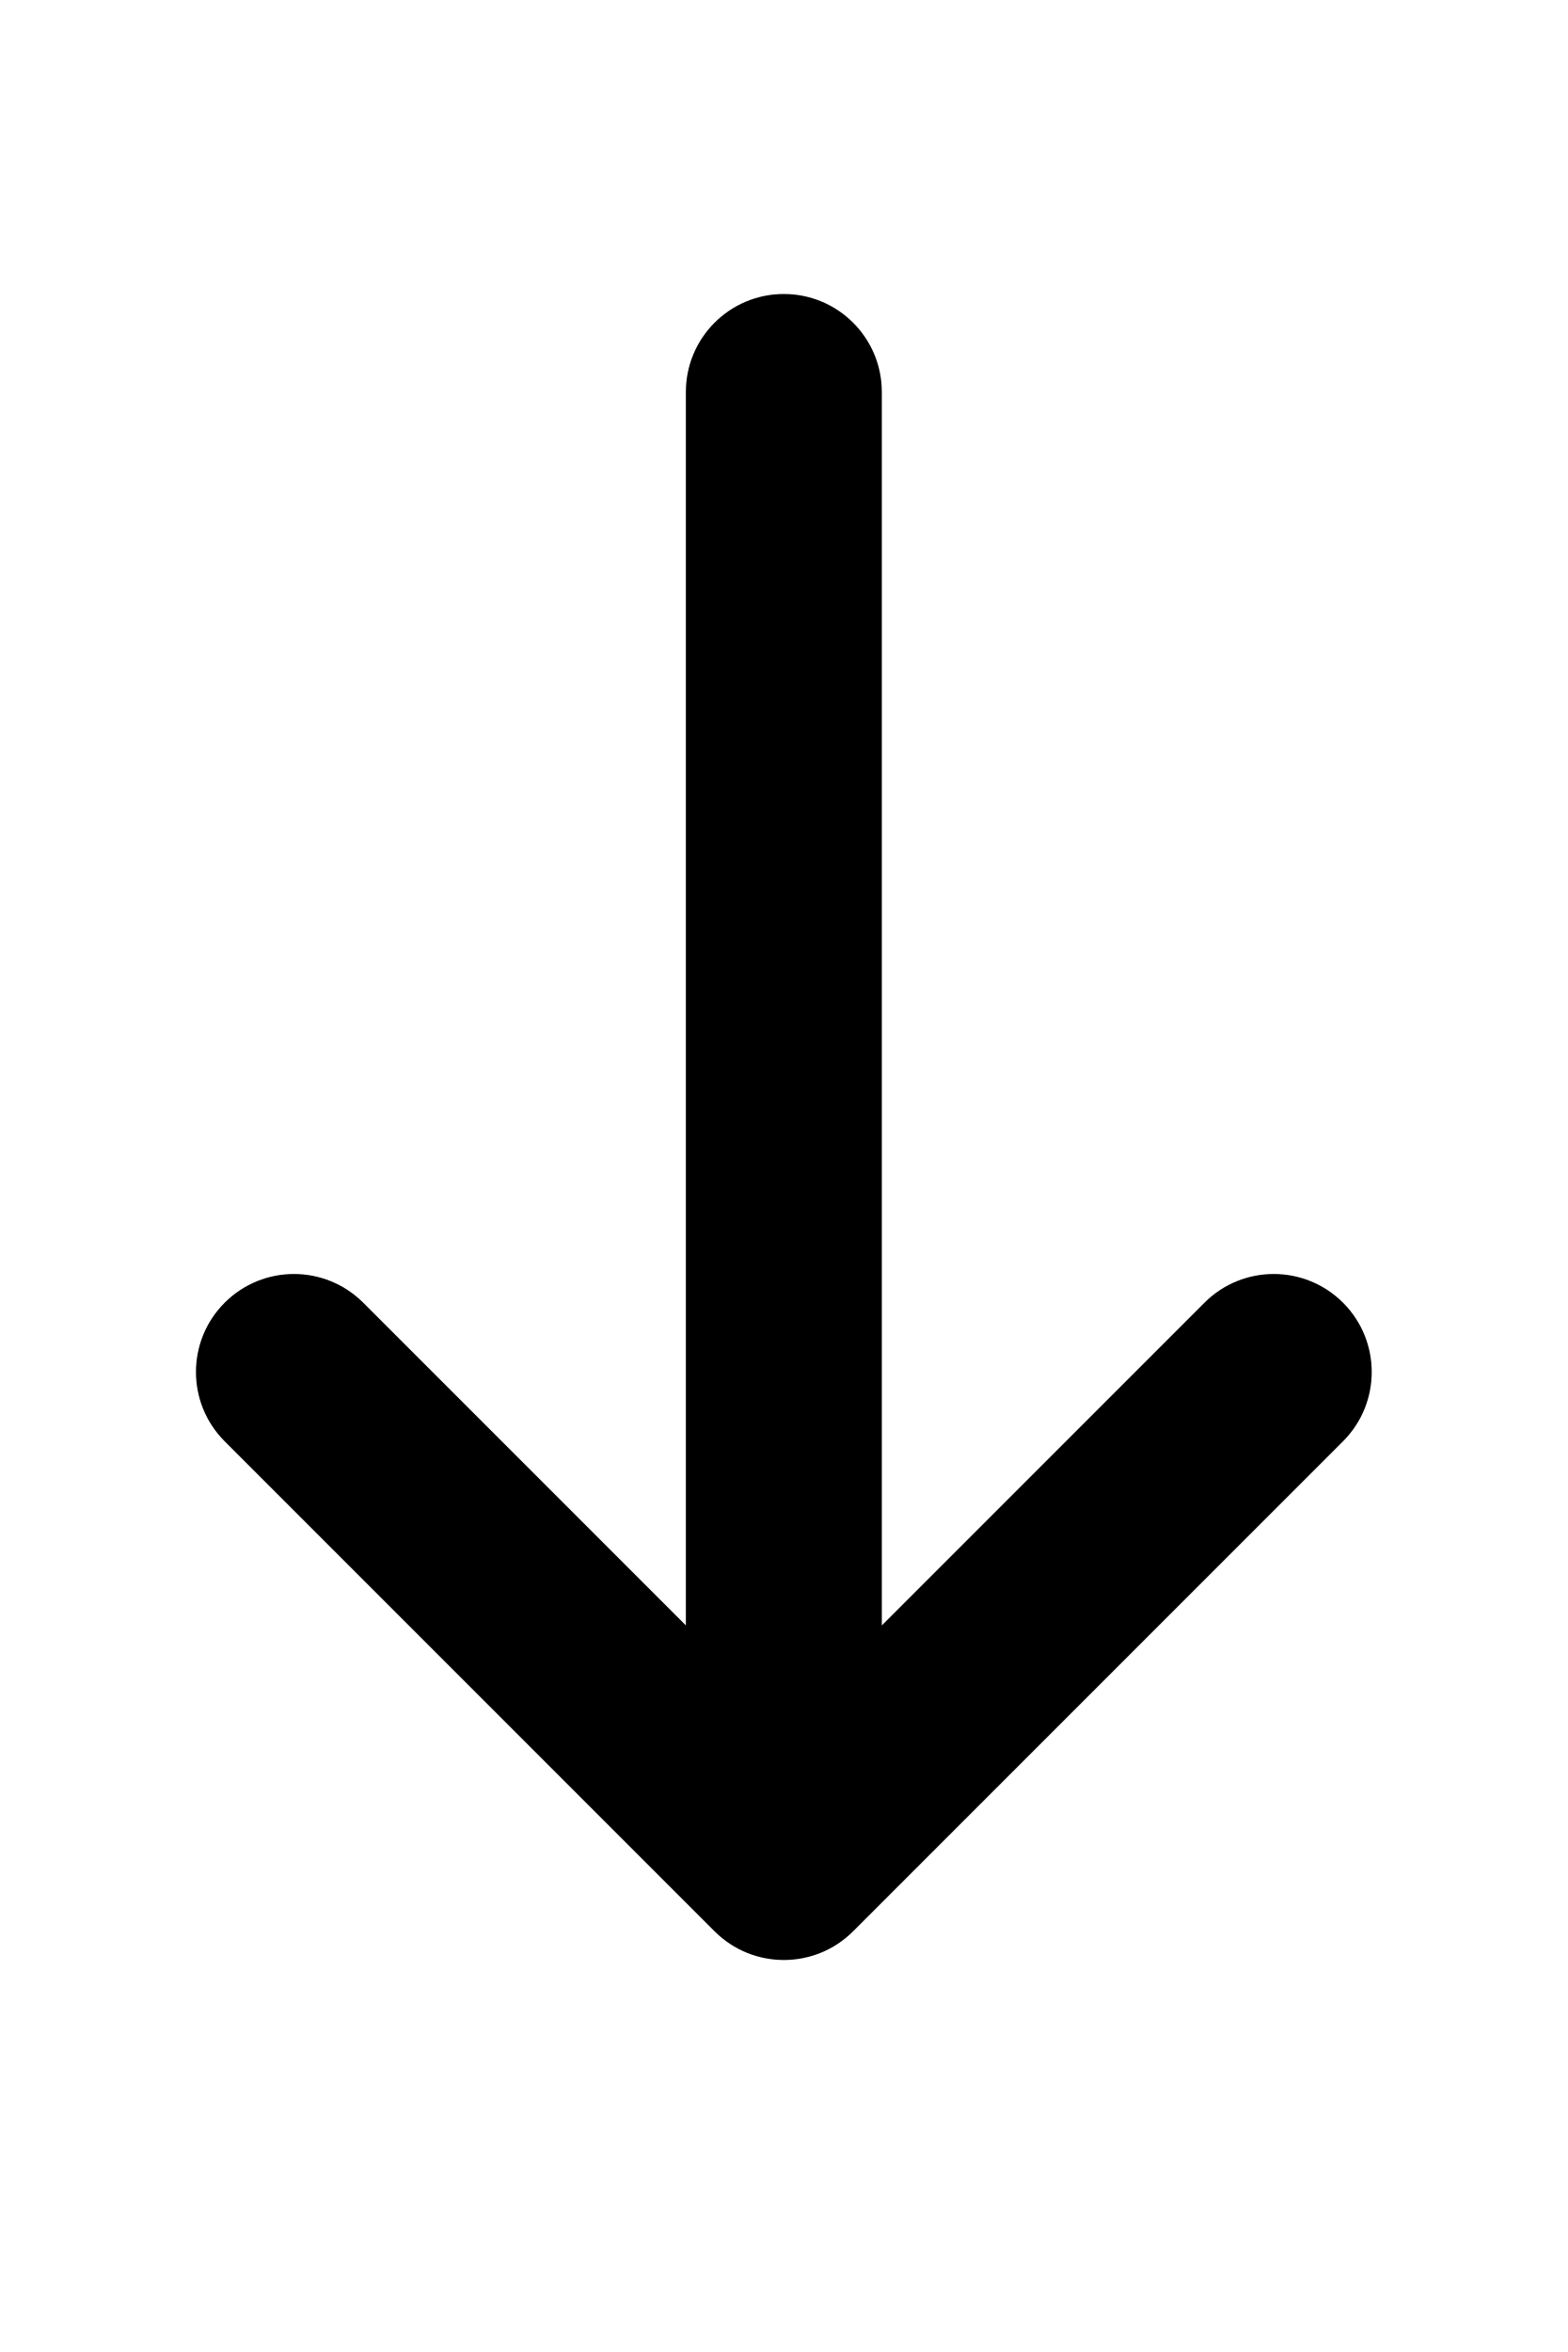
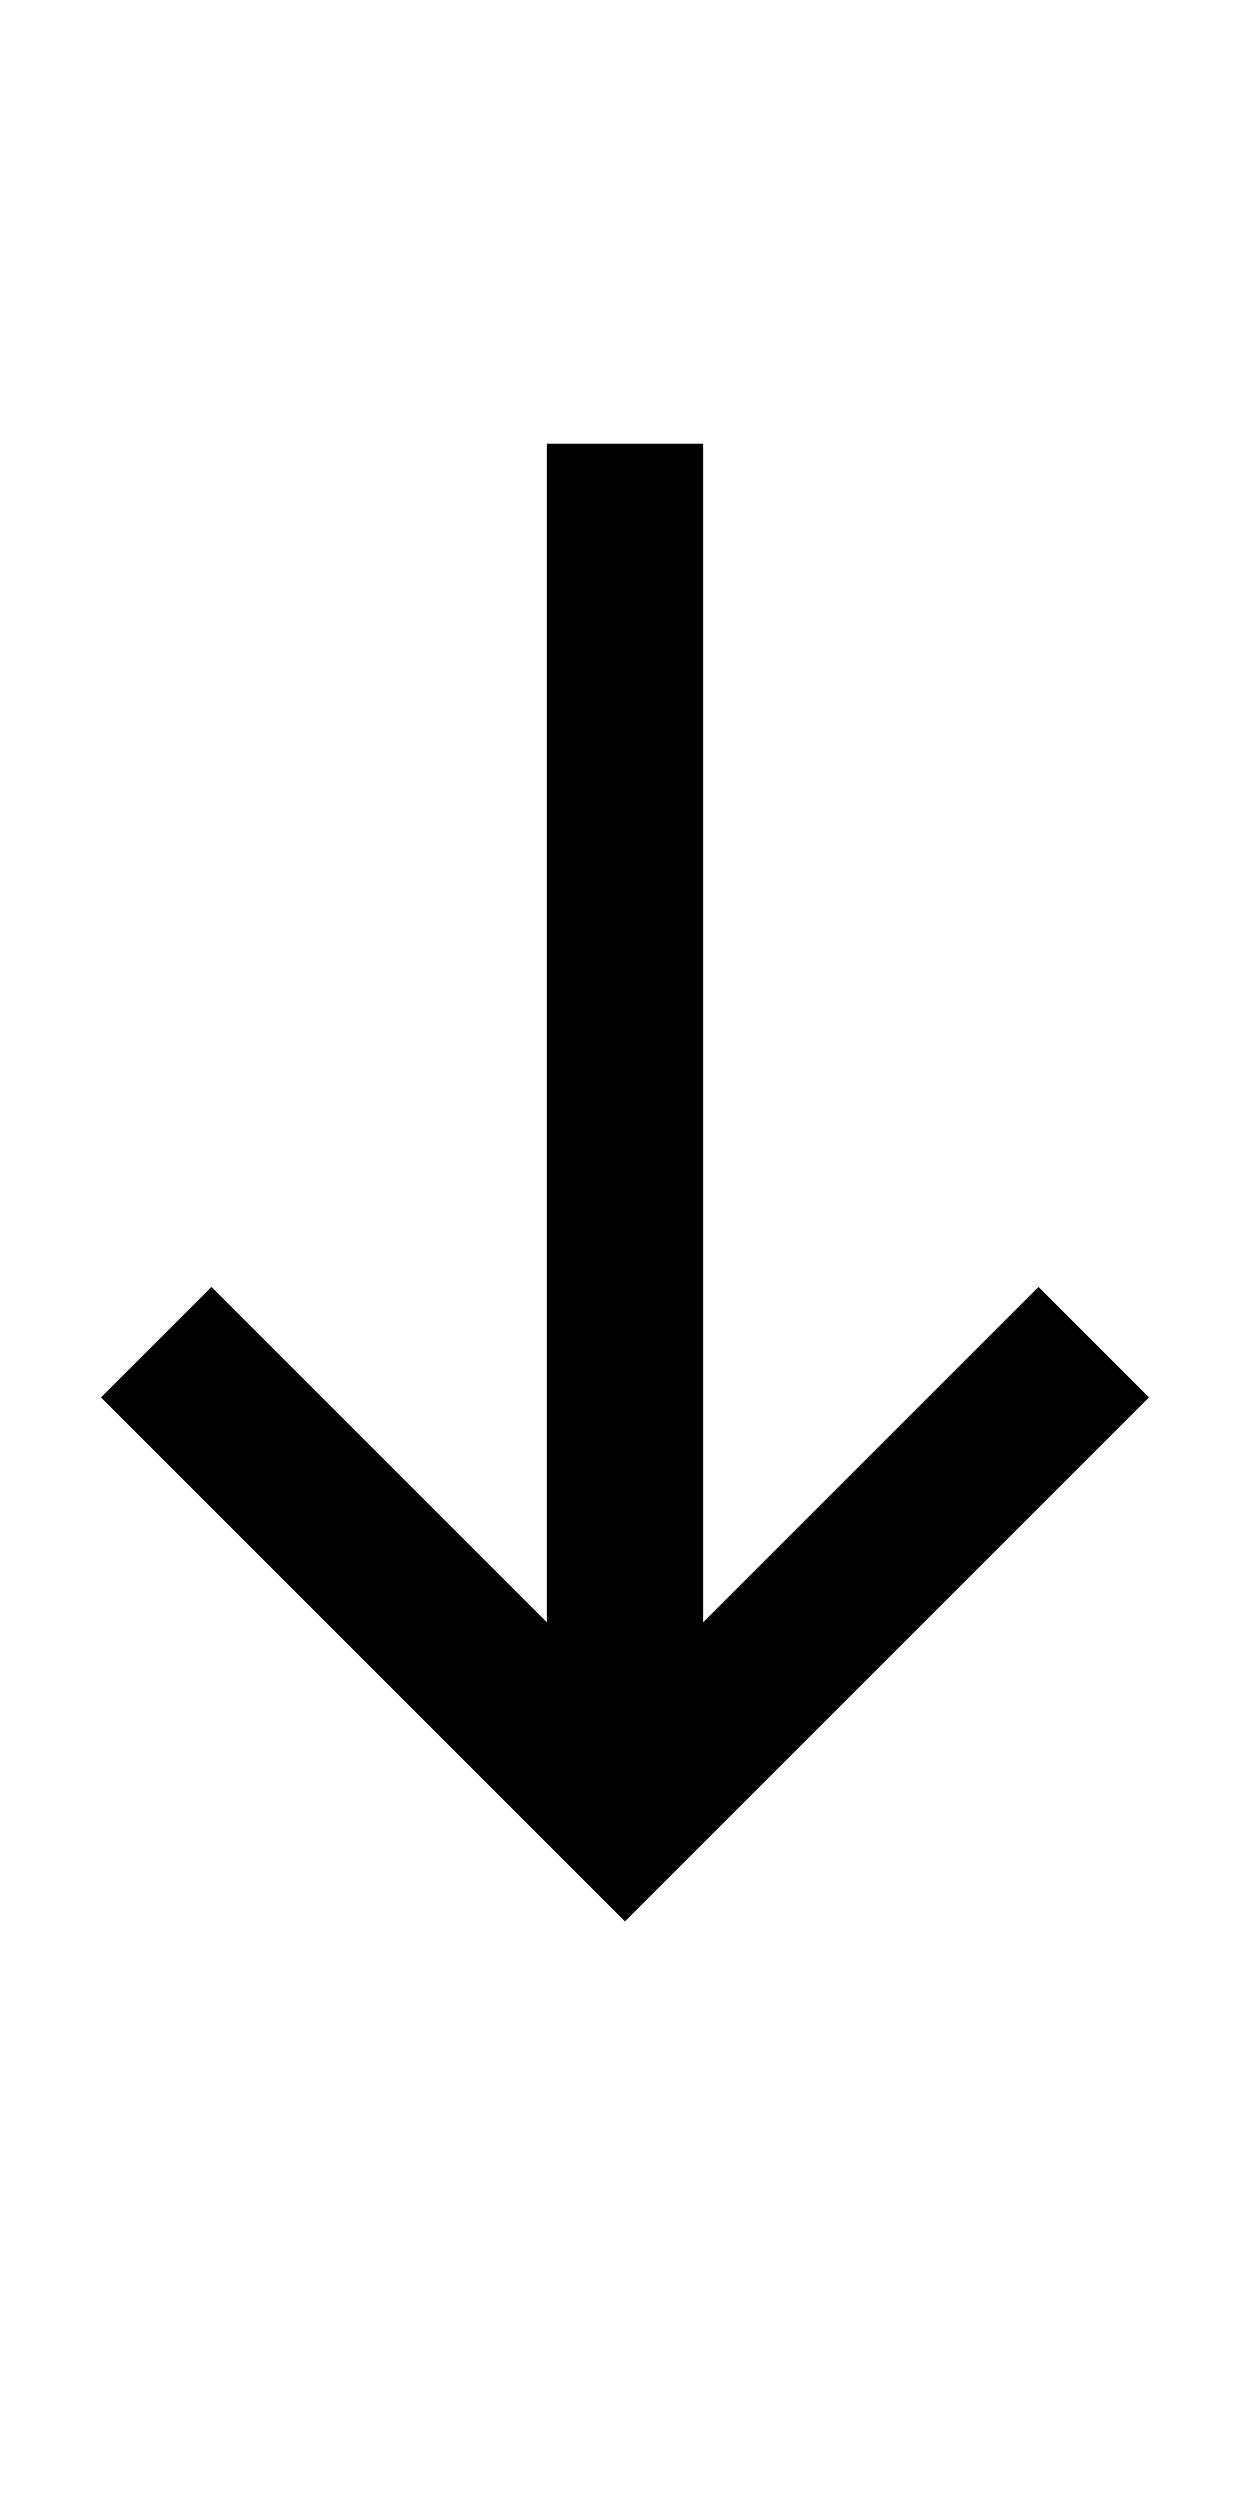
- <svg xmlns="http://www.w3.org/2000/svg" width="512" height="768" fill="none">
-   <path fill="#000" fill-rule="evenodd" d="M233.373 630.627c12.496 12.497 32.758 12.497 45.254 0l160-160c12.497-12.496 12.497-32.758 0-45.254-12.496-12.497-32.758-12.497-45.254 0L288 530.745V128c0-17.673-14.327-32-32-32s-32 14.327-32 32v402.745L118.627 425.373c-12.496-12.497-32.758-12.497-45.254 0-12.497 12.496-12.497 32.758 0 45.254z" clip-rule="evenodd" />
+ <svg xmlns="http://www.w3.org/2000/svg" width="384" height="768" fill="none">
+   <path fill="#000" d="m352.969 429.288-33.938-33.937L216 498.382V136.32h-48v362.062L64.969 395.351 31.03 429.288 192 590.257z" />
</svg>
